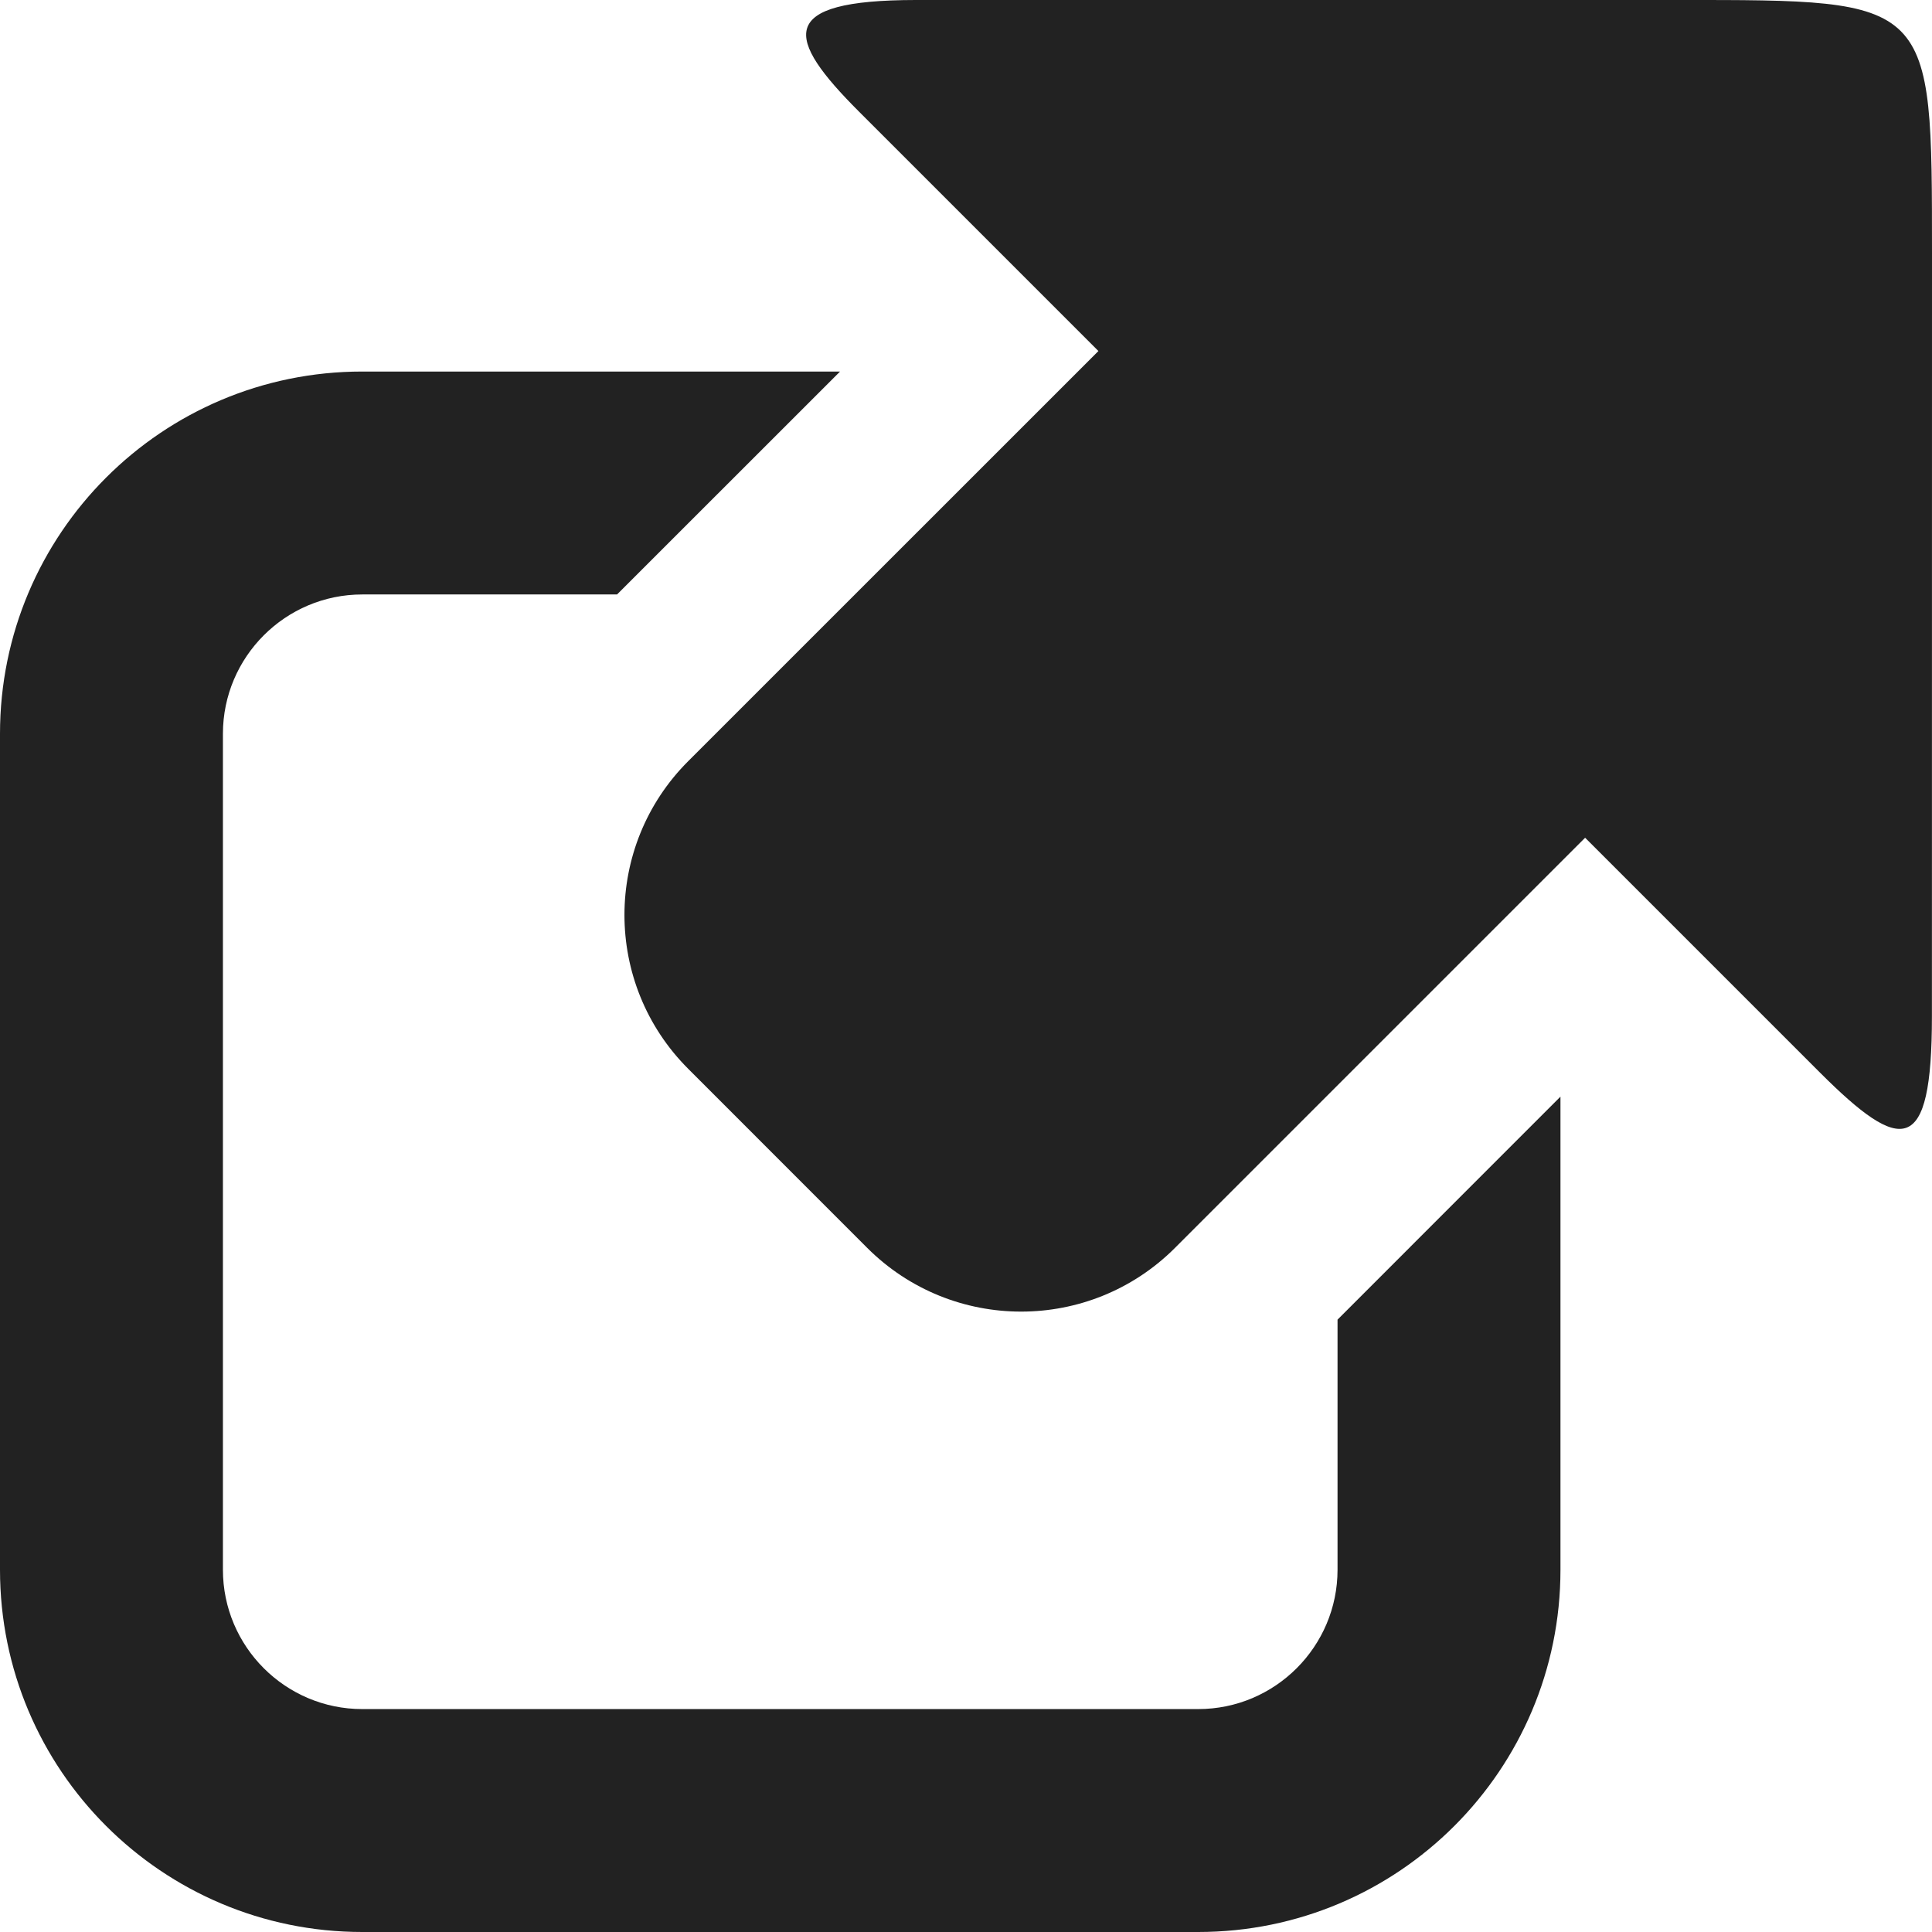
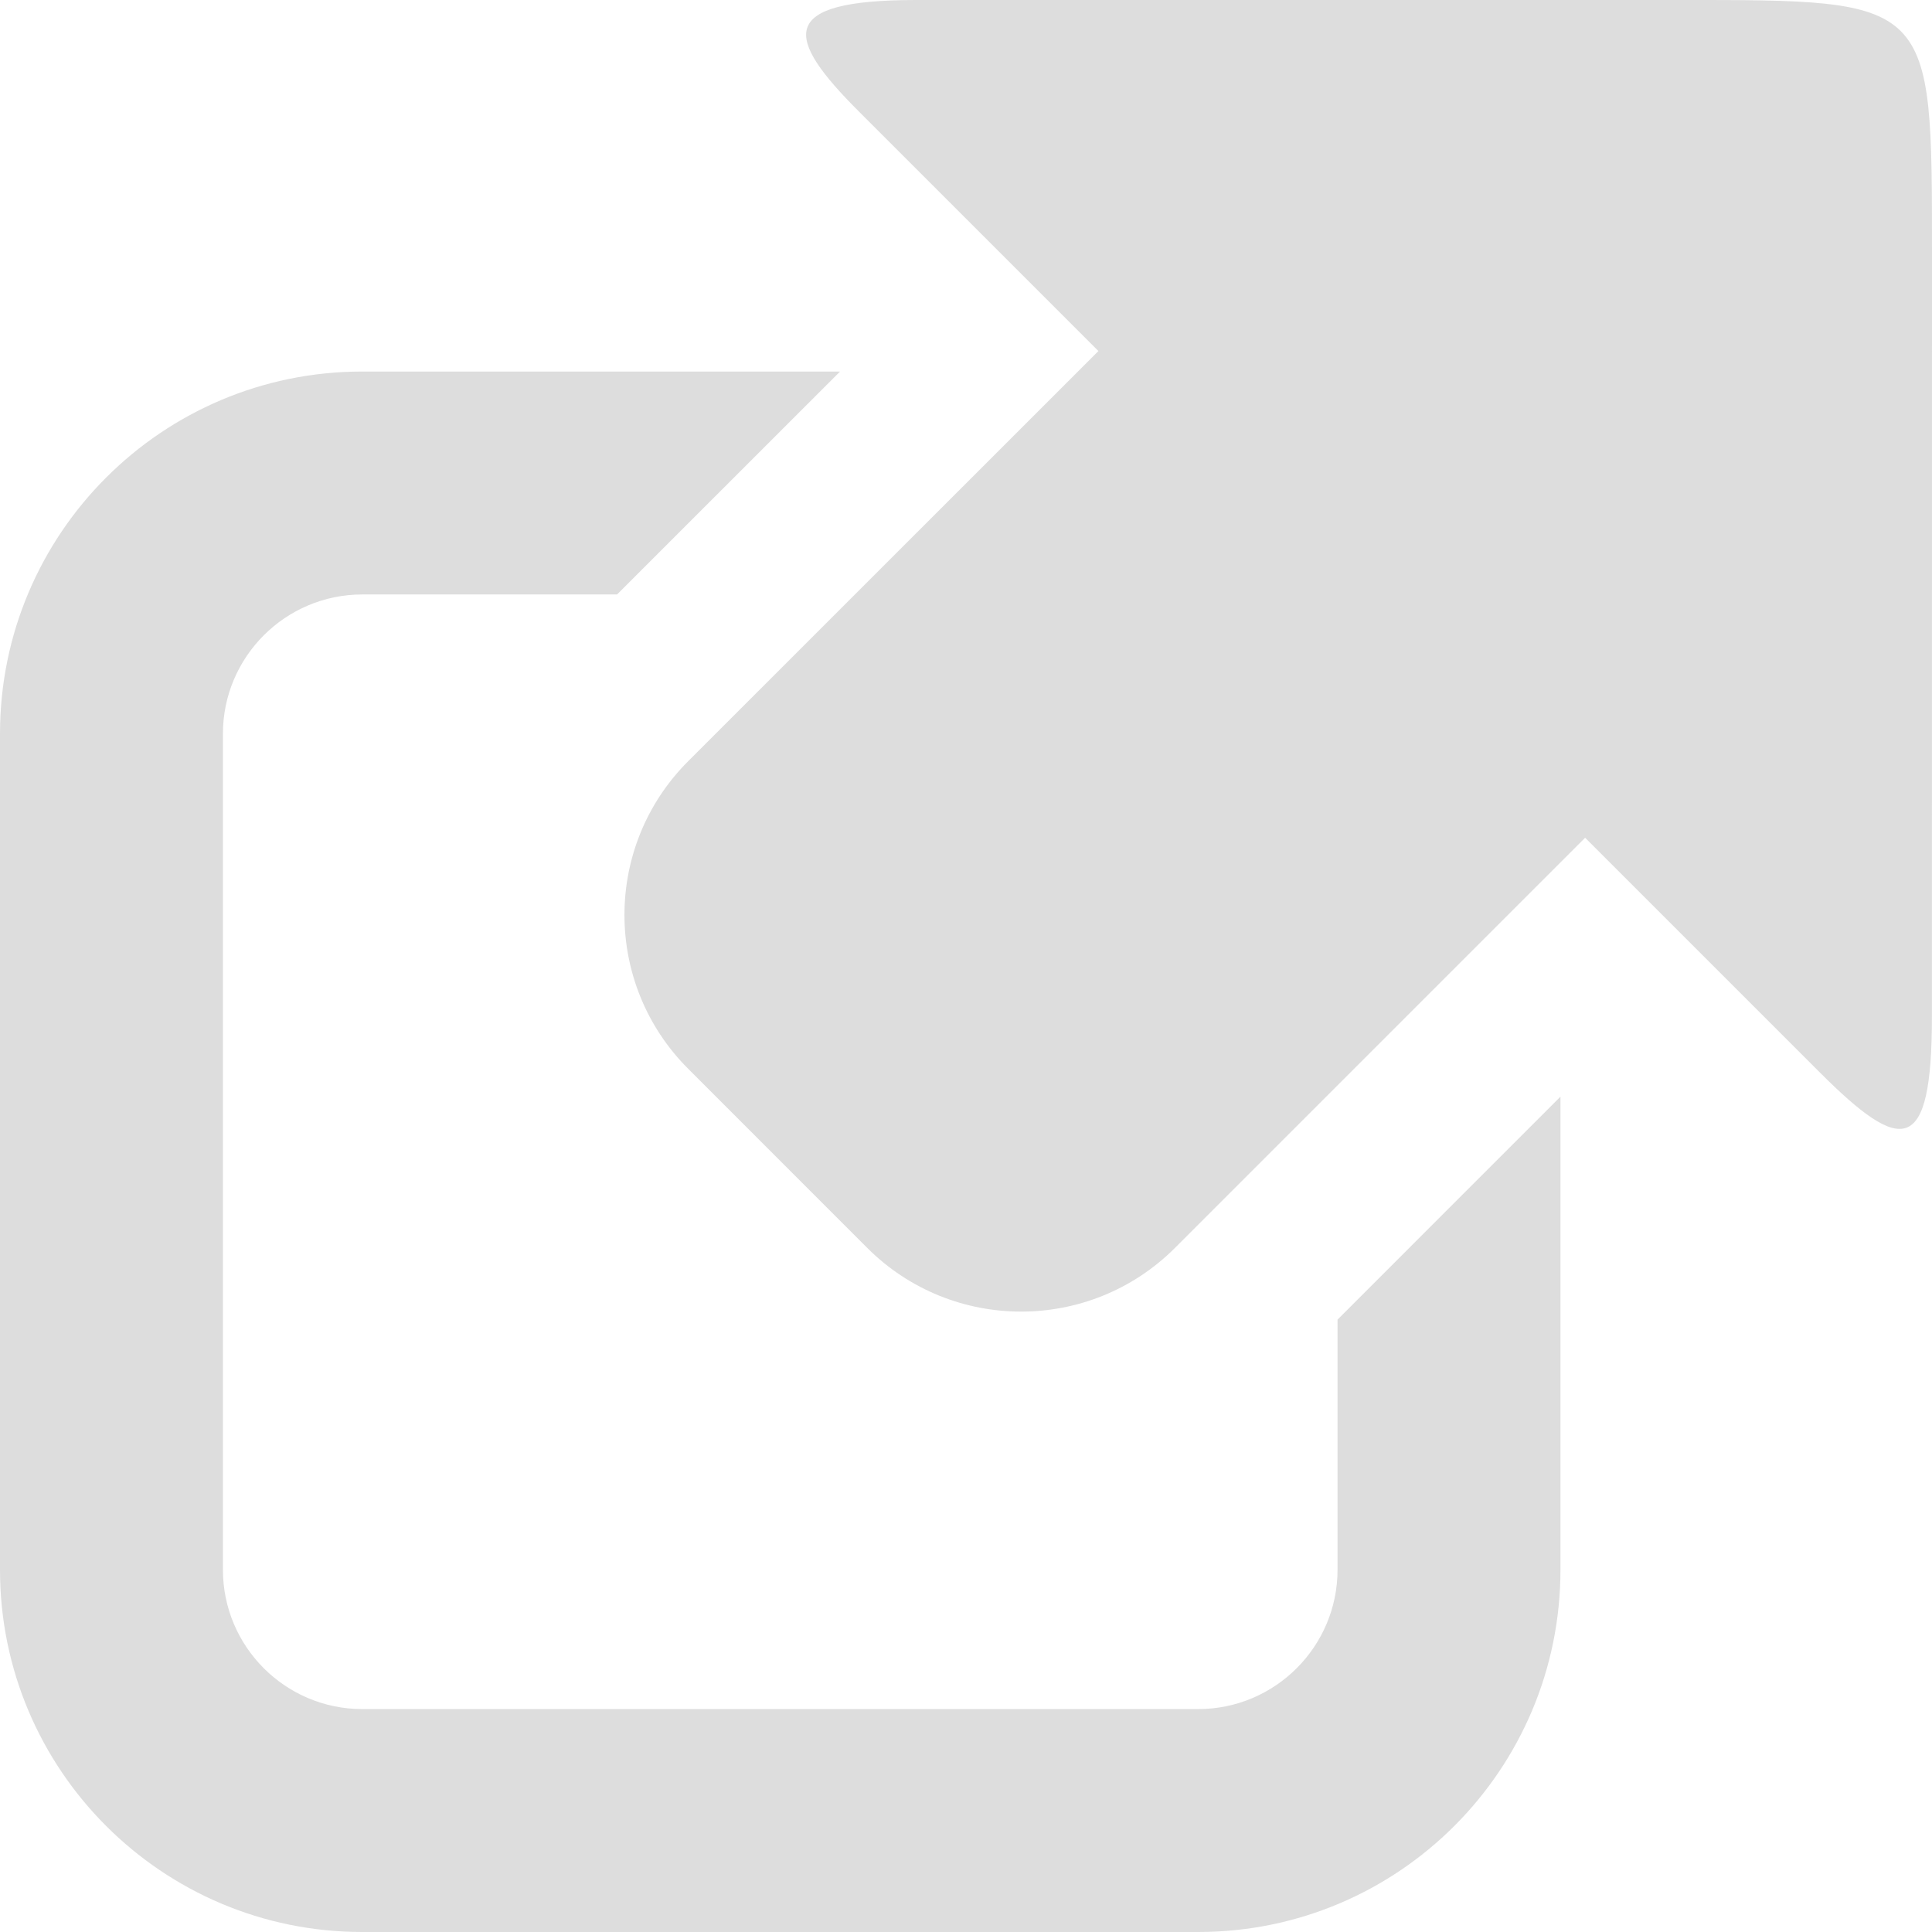
<svg xmlns="http://www.w3.org/2000/svg" version="1.1" id="Capa_1" x="0px" y="0px" viewBox="0 0 26 26" style="enable-background:new 0 0 26 26;" xml:space="preserve">
  <g>
-     <path style="fill:#222;" d="M18,17.759v3.366C18,22.159,17.159,23,16.125,23H4.875C3.841,23,3,22.159,3,21.125V9.875   C3,8.841,3.841,8,4.875,8h3.429l3.001-3h-6.43C2.182,5,0,7.182,0,9.875v11.25C0,23.818,2.182,26,4.875,26h11.25   C18.818,26,21,23.818,21,21.125v-6.367L18,17.759z" />
+     <path style="fill:#ddd;" d="M18,17.759v3.366C18,22.159,17.159,23,16.125,23H4.875C3.841,23,3,22.159,3,21.125V9.875   C3,8.841,3.841,8,4.875,8h3.429l3.001-3h-6.43C2.182,5,0,7.182,0,9.875v11.25C0,23.818,2.182,26,4.875,26h11.25   C18.818,26,21,23.818,21,21.125v-6.367L18,17.759z" />
    <g>
-       <path style="fill:#222;" d="M22.581,0H12.322c-1.886,0.002-1.755,0.51-0.76,1.504l3.22,3.22l-5.52,5.519    c-1.145,1.144-1.144,2.998,0,4.141l2.41,2.411c1.144,1.141,2.996,1.142,4.14-0.001l5.52-5.52l3.16,3.16    c1.101,1.1,1.507,1.129,1.507-0.757L26,3.419C25.999-0.018,26.024-0.001,22.581,0z" />
+       <path style="fill:#ddd;" d="M22.581,0H12.322c-1.886,0.002-1.755,0.51-0.76,1.504l3.22,3.22l-5.52,5.519    c-1.145,1.144-1.144,2.998,0,4.141l2.41,2.411c1.144,1.141,2.996,1.142,4.14-0.001l5.52-5.52l3.16,3.16    c1.101,1.1,1.507,1.129,1.507-0.757L26,3.419C25.999-0.018,26.024-0.001,22.581,0z" />
    </g>
  </g>
</svg>
